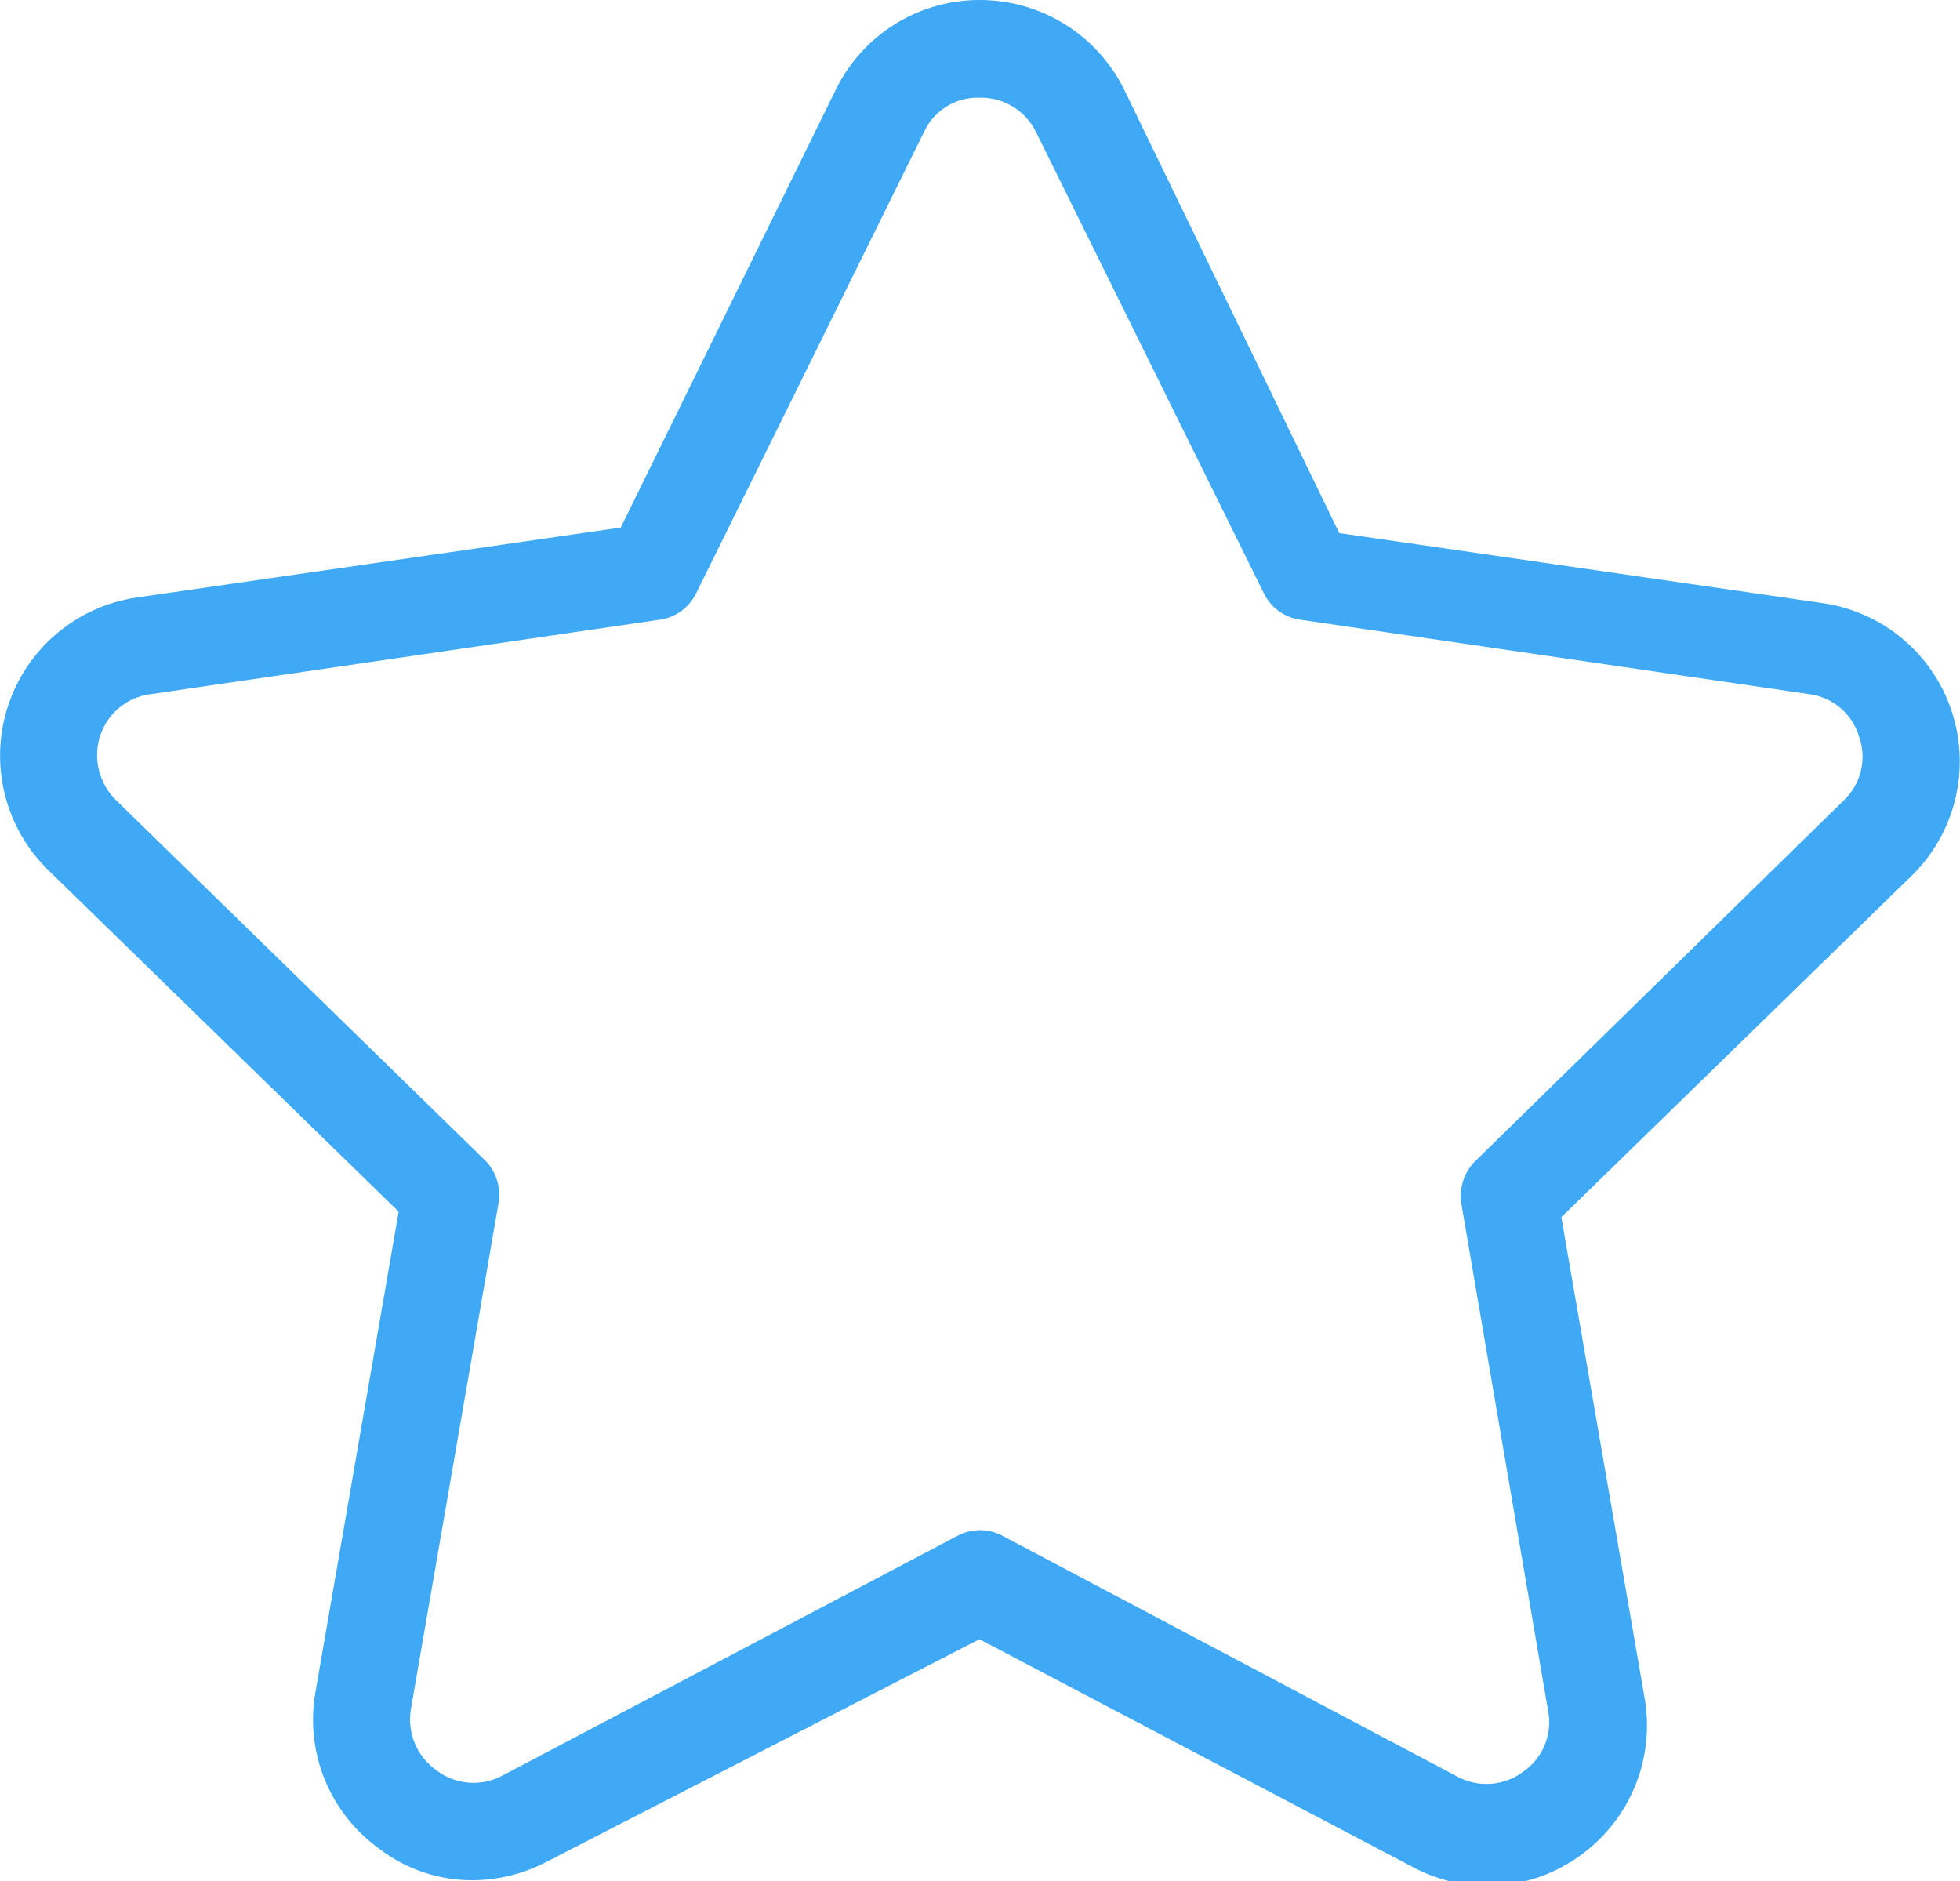
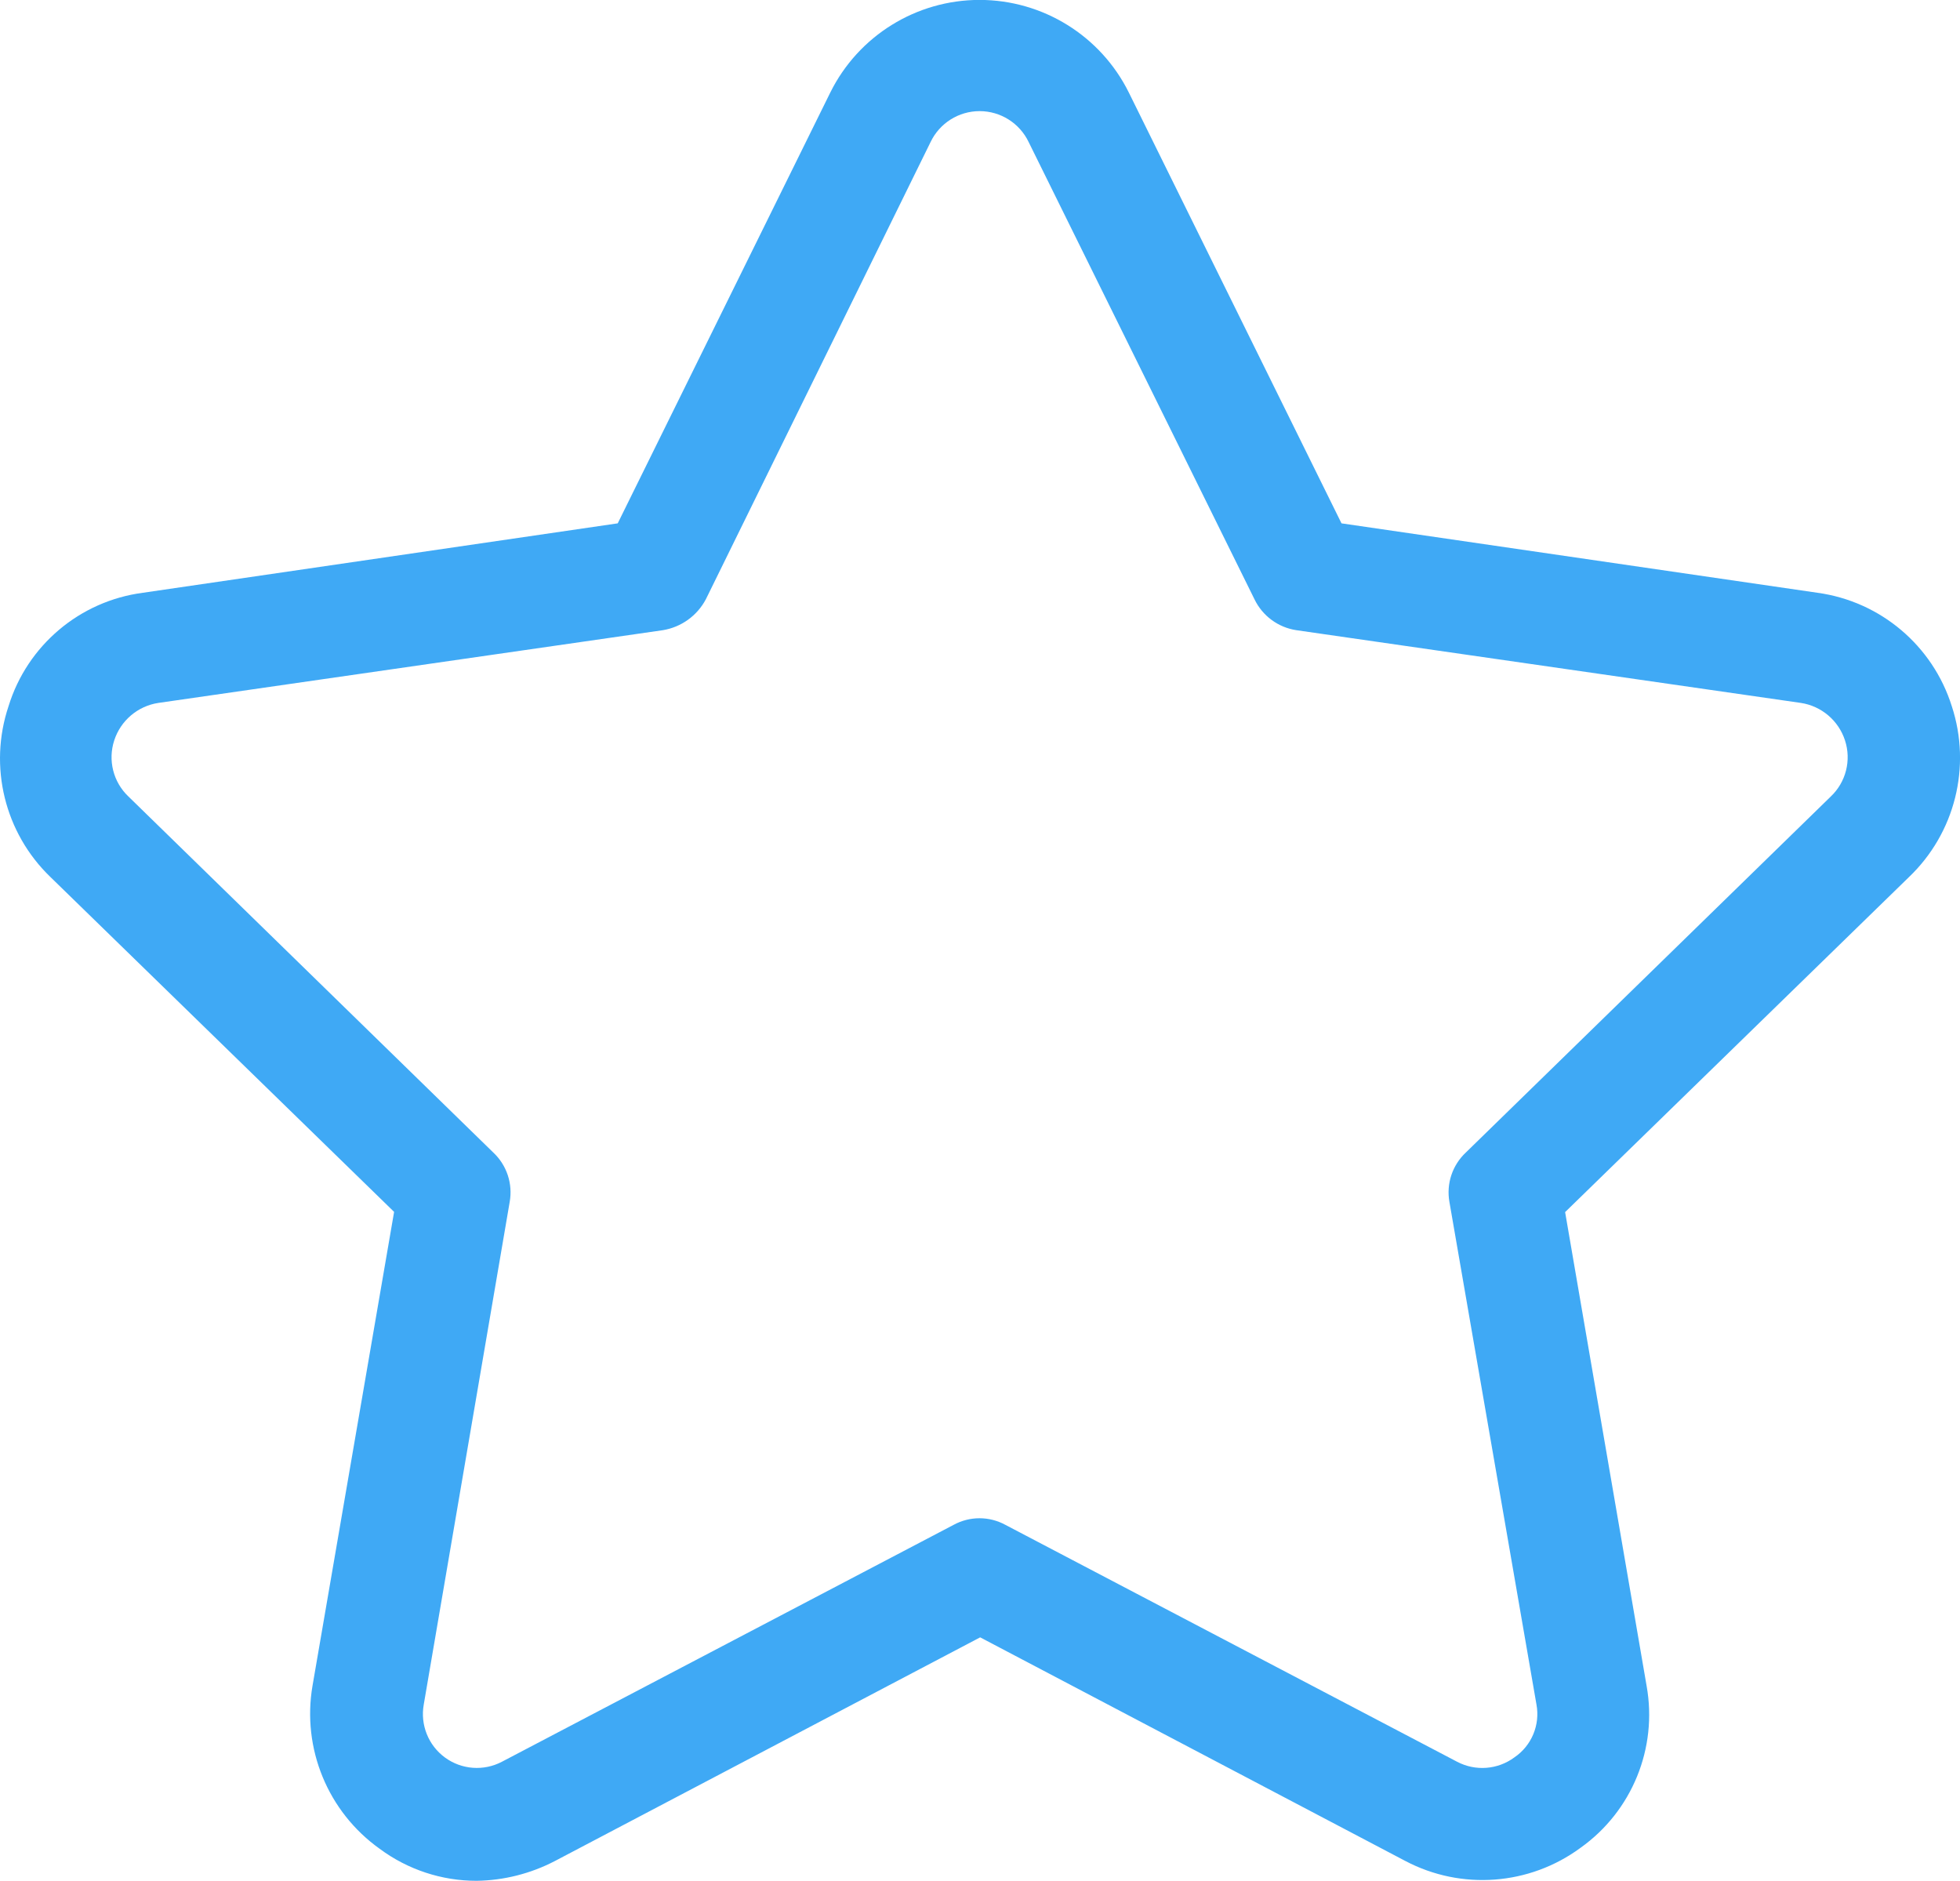
- <svg xmlns="http://www.w3.org/2000/svg" viewBox="0 0 17.65 16.93">
+ <svg xmlns="http://www.w3.org/2000/svg" viewBox="0 0 17.705 16.987">
  <defs>
    <style>.cls-1{fill:#3fa9f5;}</style>
  </defs>
  <g id="Layer_2" data-name="Layer 2">
    <g id="Layer_1-2" data-name="Layer 1">
-       <path class="cls-1" d="M4.26,16.93a1.37,1.37,0,0,1-.84-.28,1.43,1.43,0,0,1-.58-1.41l.75-4.33L.44,7.84a1.44,1.44,0,0,1,.79-2.46l4.36-.63L7.53.8A1.44,1.44,0,0,1,8.82,0h0a1.45,1.45,0,0,1,1.3.8l1.94,4,4.35.63a1.44,1.44,0,0,1,.8,2.46l-3.15,3.07.75,4.33a1.44,1.44,0,0,1-.57,1.41,1.42,1.42,0,0,1-1.52.11l-3.9-2.05L4.93,16.76A1.45,1.45,0,0,1,4.26,16.93ZM8.82.88h0a.53.53,0,0,0-.5.31L6.27,5.34a.43.43,0,0,1-.33.24l-4.58.67a.55.55,0,0,0-.46.38.57.57,0,0,0,.15.58l3.31,3.23a.44.44,0,0,1,.13.39L3.7,15.39a.56.56,0,0,0,.23.55.55.55,0,0,0,.59.05l4.1-2.16a.43.43,0,0,1,.41,0L13.13,16a.55.55,0,0,0,.59-.05.54.54,0,0,0,.22-.55l-.78-4.56a.44.44,0,0,1,.13-.39L16.6,7.21h0a.54.54,0,0,0,.14-.58.54.54,0,0,0-.45-.38l-4.58-.67a.43.43,0,0,1-.33-.24L9.33,1.19A.55.55,0,0,0,8.82.88Z" />
+       <path id="Popular" class="cls-1" d="M17.631,6.379a1.483,1.483,0,0,0-1.214-1.025l-4.299-.627L10.197.836a1.505,1.505,0,0,0-2.697,0L5.58,4.727l-4.289.627a1.47,1.47,0,0,0-1.214,1.025A1.486,1.486,0,0,0,.455,7.921l3.105,3.025L2.823,15.226a1.498,1.498,0,0,0,.607,1.473,1.467,1.467,0,0,0,.876.289,1.583,1.583,0,0,0,.707-.179l3.841-2.02,3.841,2.02a1.494,1.494,0,0,0,1.582-.119,1.475,1.475,0,0,0,.597-1.463l-.736-4.279,3.105-3.025A1.491,1.491,0,0,0,17.631,6.379Zm-3.752,9.016a.473.473,0,0,1-.199.478.488.488,0,0,1-.517.04L9.082,13.773a.488.488,0,0,0-.468,0L4.535,15.912a.487.487,0,0,1-.707-.517l.776-4.538a.493.493,0,0,0-.149-.448L1.161,7.195a.489.489,0,0,1-.129-.508.498.498,0,0,1,.398-.338l4.558-.657a.538.538,0,0,0,.388-.279l2.03-4.13a.491.491,0,0,1,.886,0l2.04,4.13a.503.503,0,0,0,.378.279l4.558.657a.498.498,0,0,1,.398.338.489.489,0,0,1-.129.508L13.242,10.409a.493.493,0,0,0-.149.448Z" />
    </g>
  </g>
</svg>
